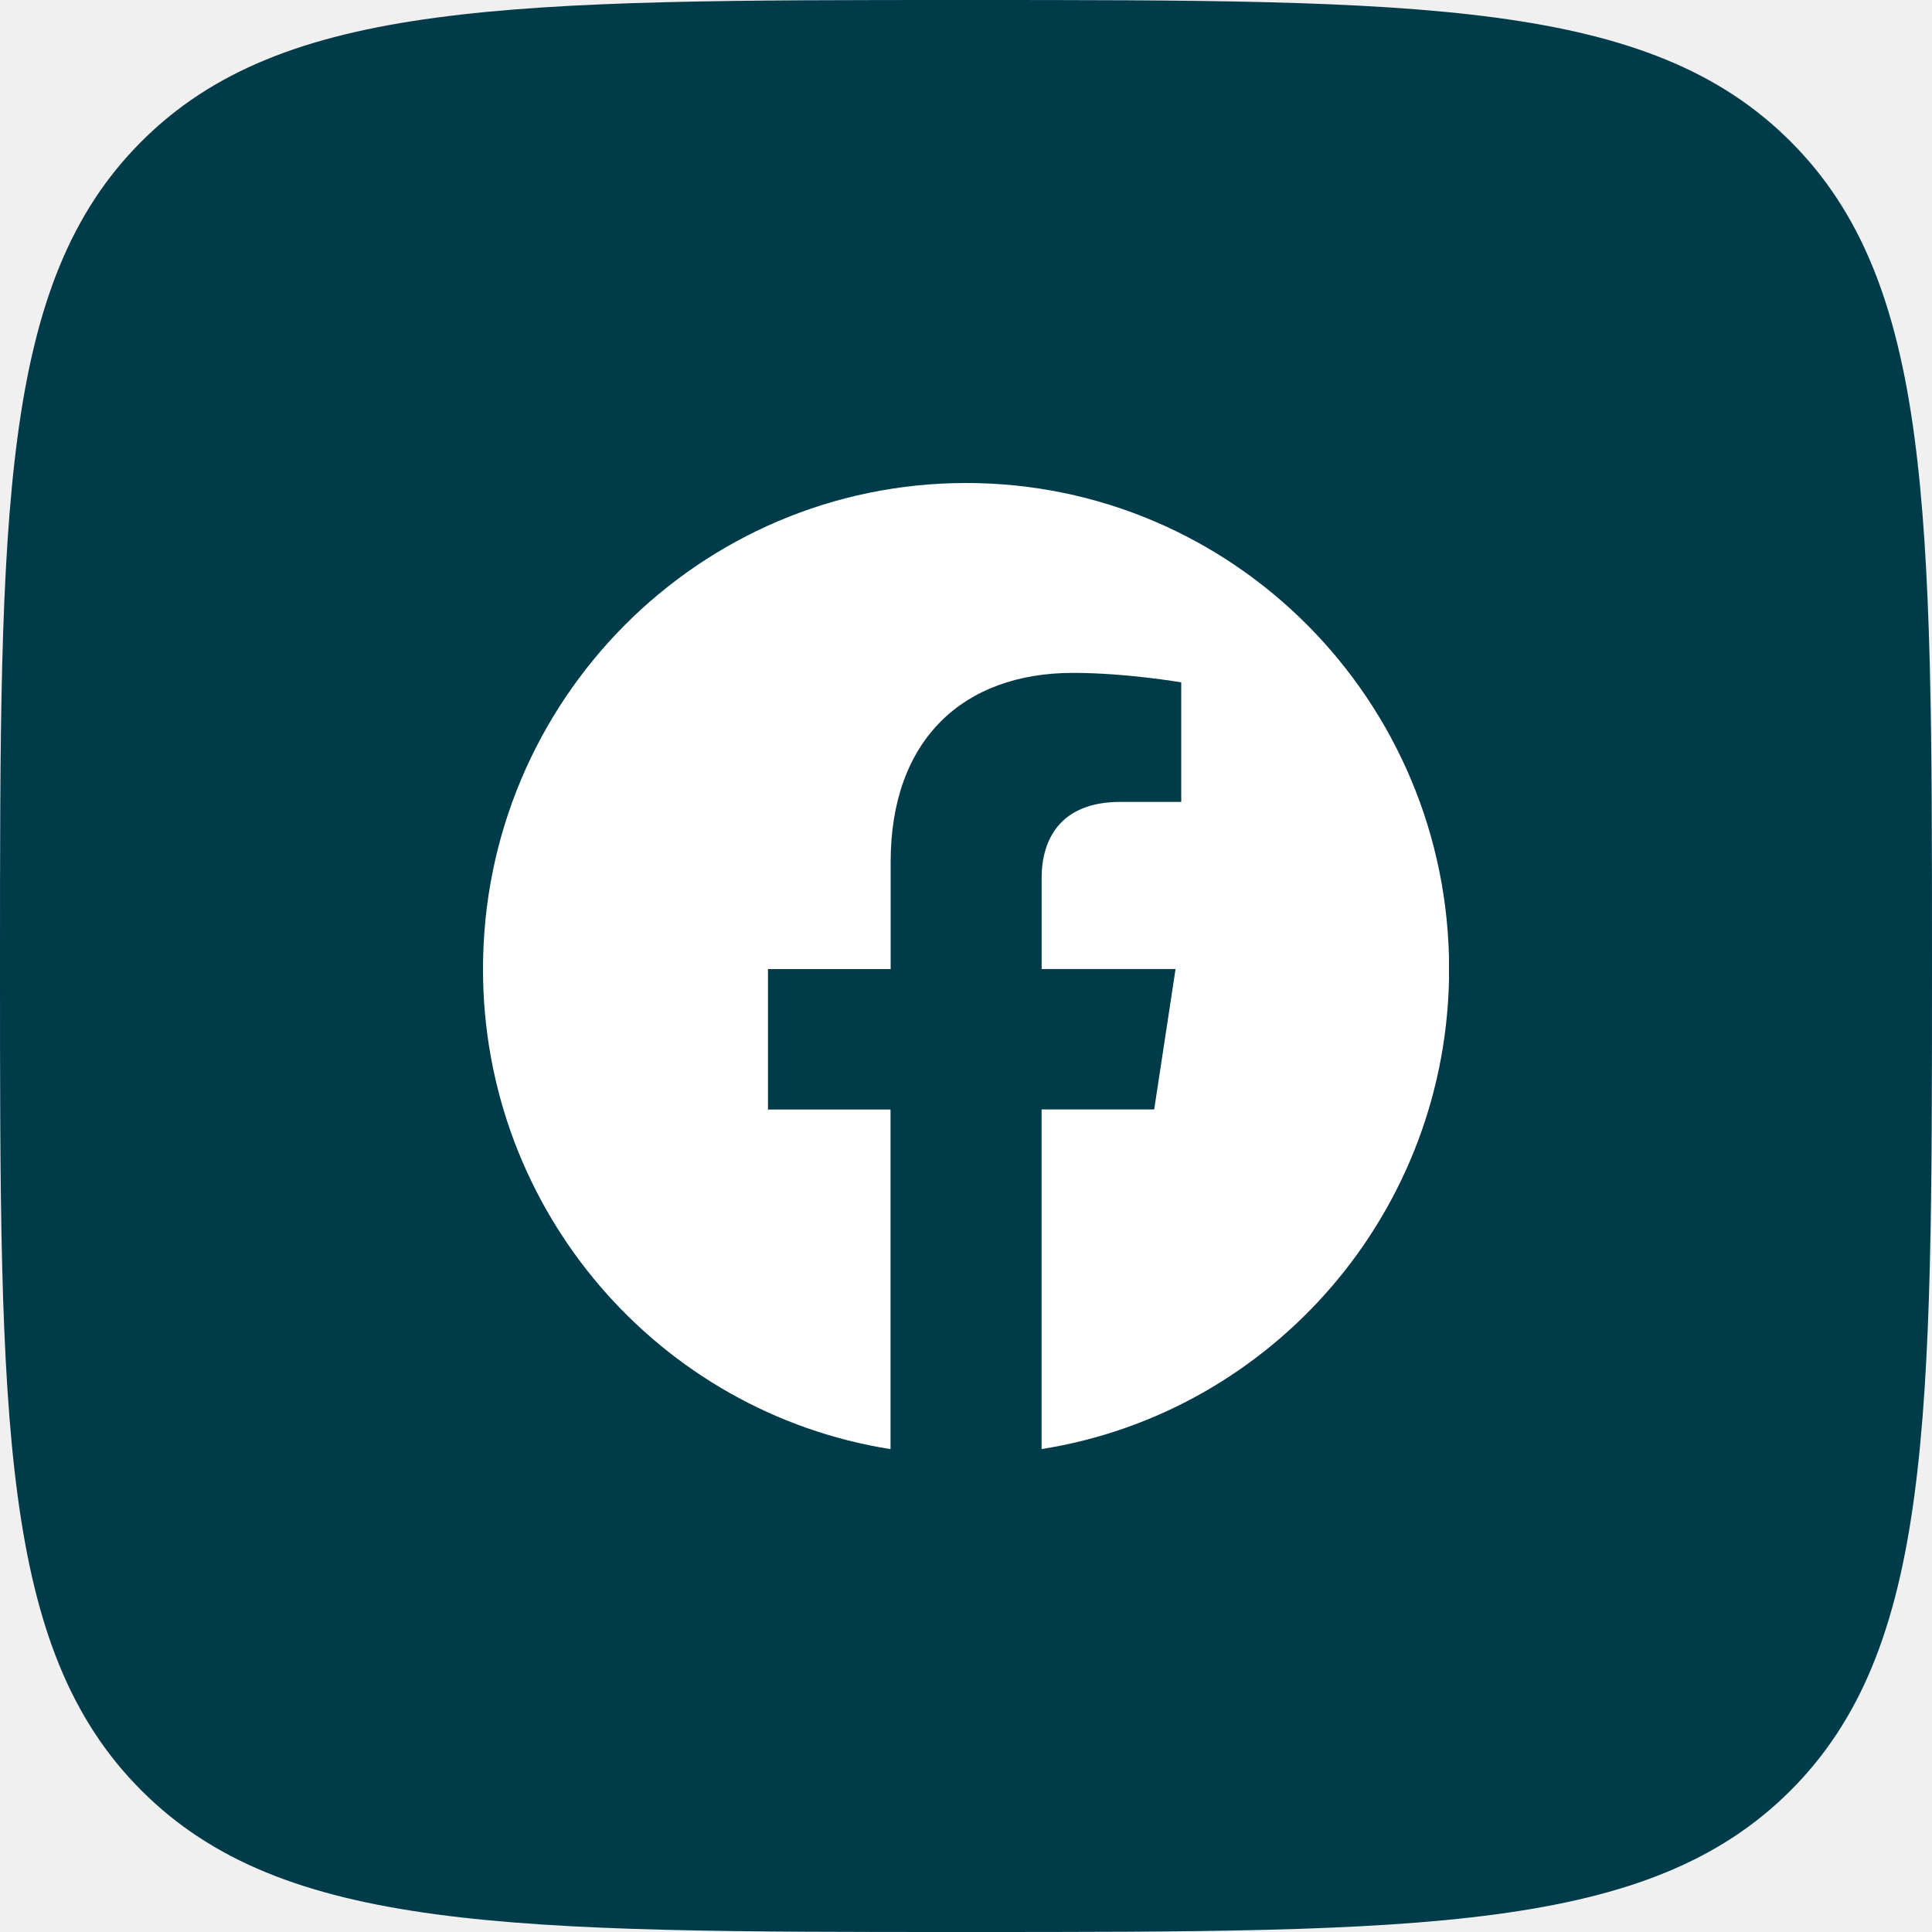
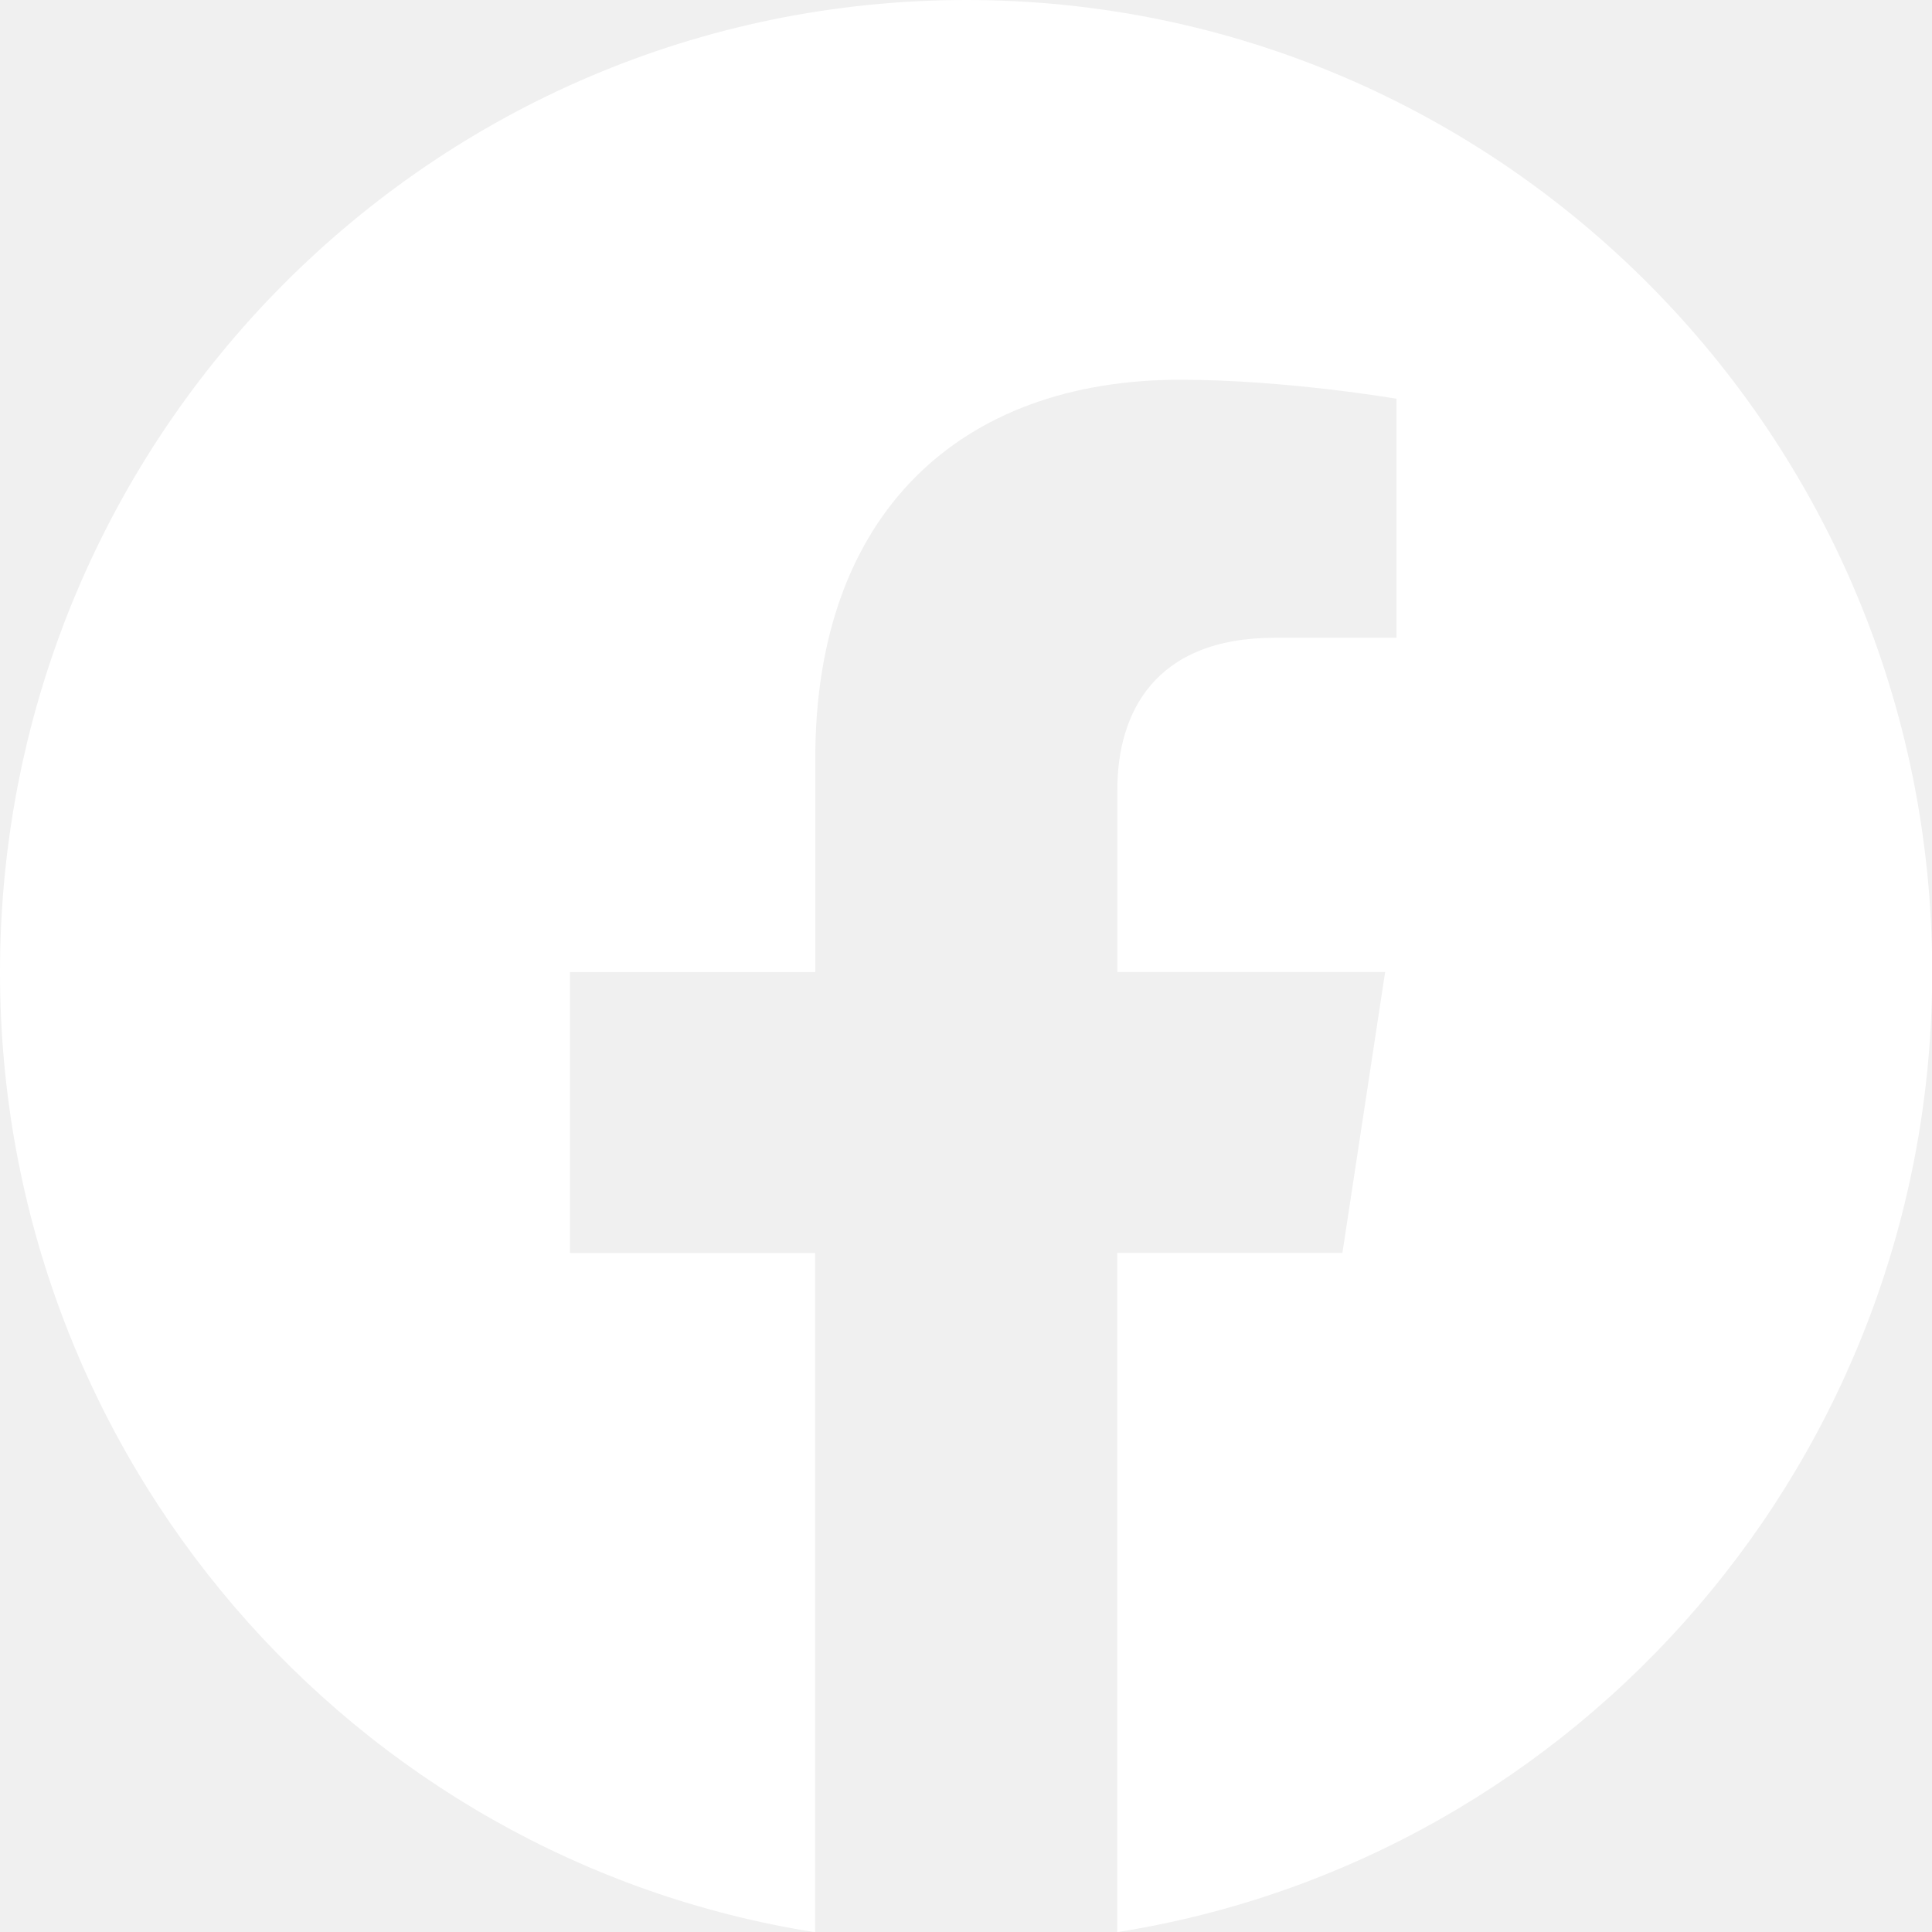
- <svg xmlns="http://www.w3.org/2000/svg" width="32" height="32" viewBox="0 0 32 32" fill="none">
-   <path d="M0 16C0 8.458 0 4.686 2.343 2.343C4.686 0 8.458 0 16 0C23.543 0 27.314 0 29.657 2.343C32 4.686 32 8.458 32 16C32 23.543 32 27.314 29.657 29.657C27.314 32 23.543 32 16 32C8.458 32 4.686 32 2.343 29.657C0 27.314 0 23.543 0 16Z" fill="#003B4A" />
-   <g clip-path="url(#clip0_2568_38871)">
-     <path d="M24.002 16.05C24.002 11.604 20.42 8 16.002 8C11.582 8.001 8 11.604 8 16.051C8 20.068 10.926 23.398 14.75 24.002V18.377H12.72V16.051H14.752V14.276C14.752 12.259 15.947 11.145 17.774 11.145C18.65 11.145 19.565 11.302 19.565 11.302V13.282H18.556C17.563 13.282 17.253 13.903 17.253 14.54V16.05H19.471L19.117 18.376H17.252V24.001C21.076 23.397 24.002 20.067 24.002 16.05Z" fill="white" />
+ <svg xmlns="http://www.w3.org/2000/svg" width="18" height="18" viewBox="0 0 18 18" fill="none">
+   <g id="wrapper">
+     <path id="Union" d="M18.002 9.056C18.002 4.054 13.973 0 9.002 0C4.03 0.001 0 4.054 0 9.057C0 13.576 3.292 17.323 7.594 18.002V11.674H5.31V9.057H7.596V7.061C7.596 4.791 8.94 3.538 10.996 3.538C11.981 3.538 13.011 3.715 13.011 3.715V5.942H11.876C10.758 5.942 10.41 6.641 10.41 7.357V9.056H12.905L12.507 11.673H10.409V18.001C14.71 17.322 18.002 13.575 18.002 9.056Z" fill="white" />
  </g>
-   <defs>
-     <clipPath id="clip0_2568_38871">
-       <rect width="16" height="16" fill="white" transform="translate(8 8)" />
-     </clipPath>
-   </defs>
</svg>
